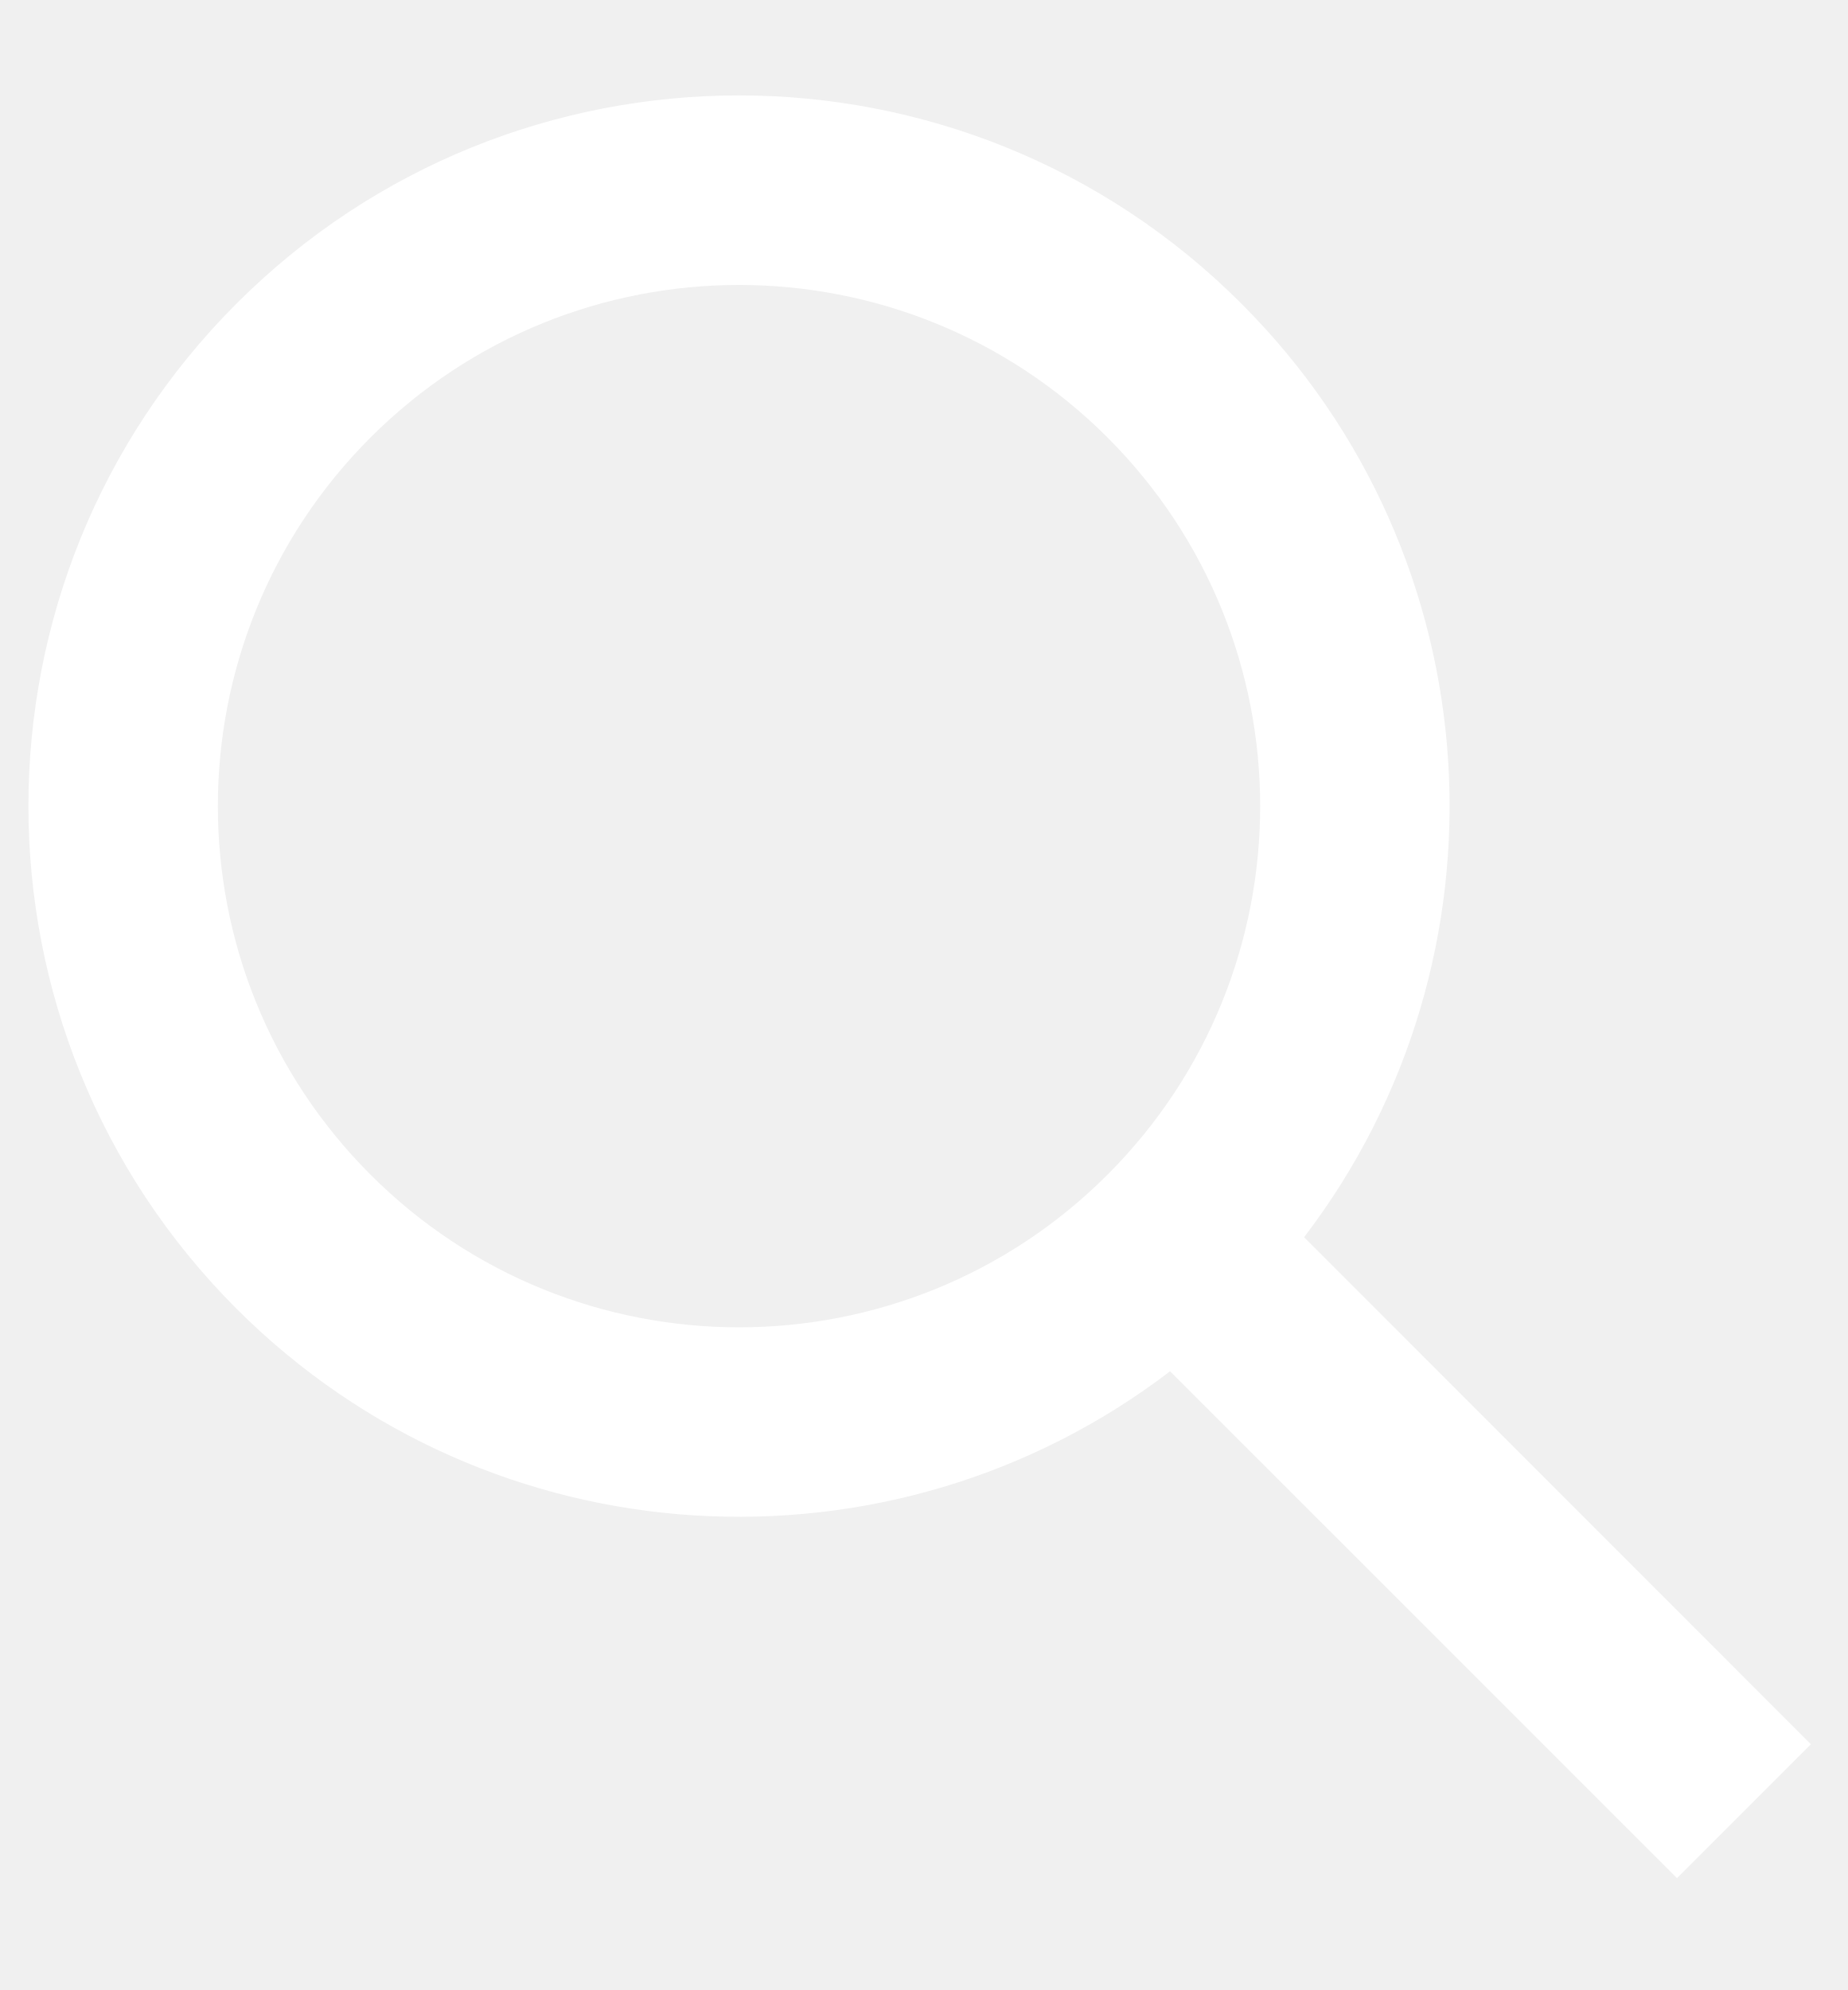
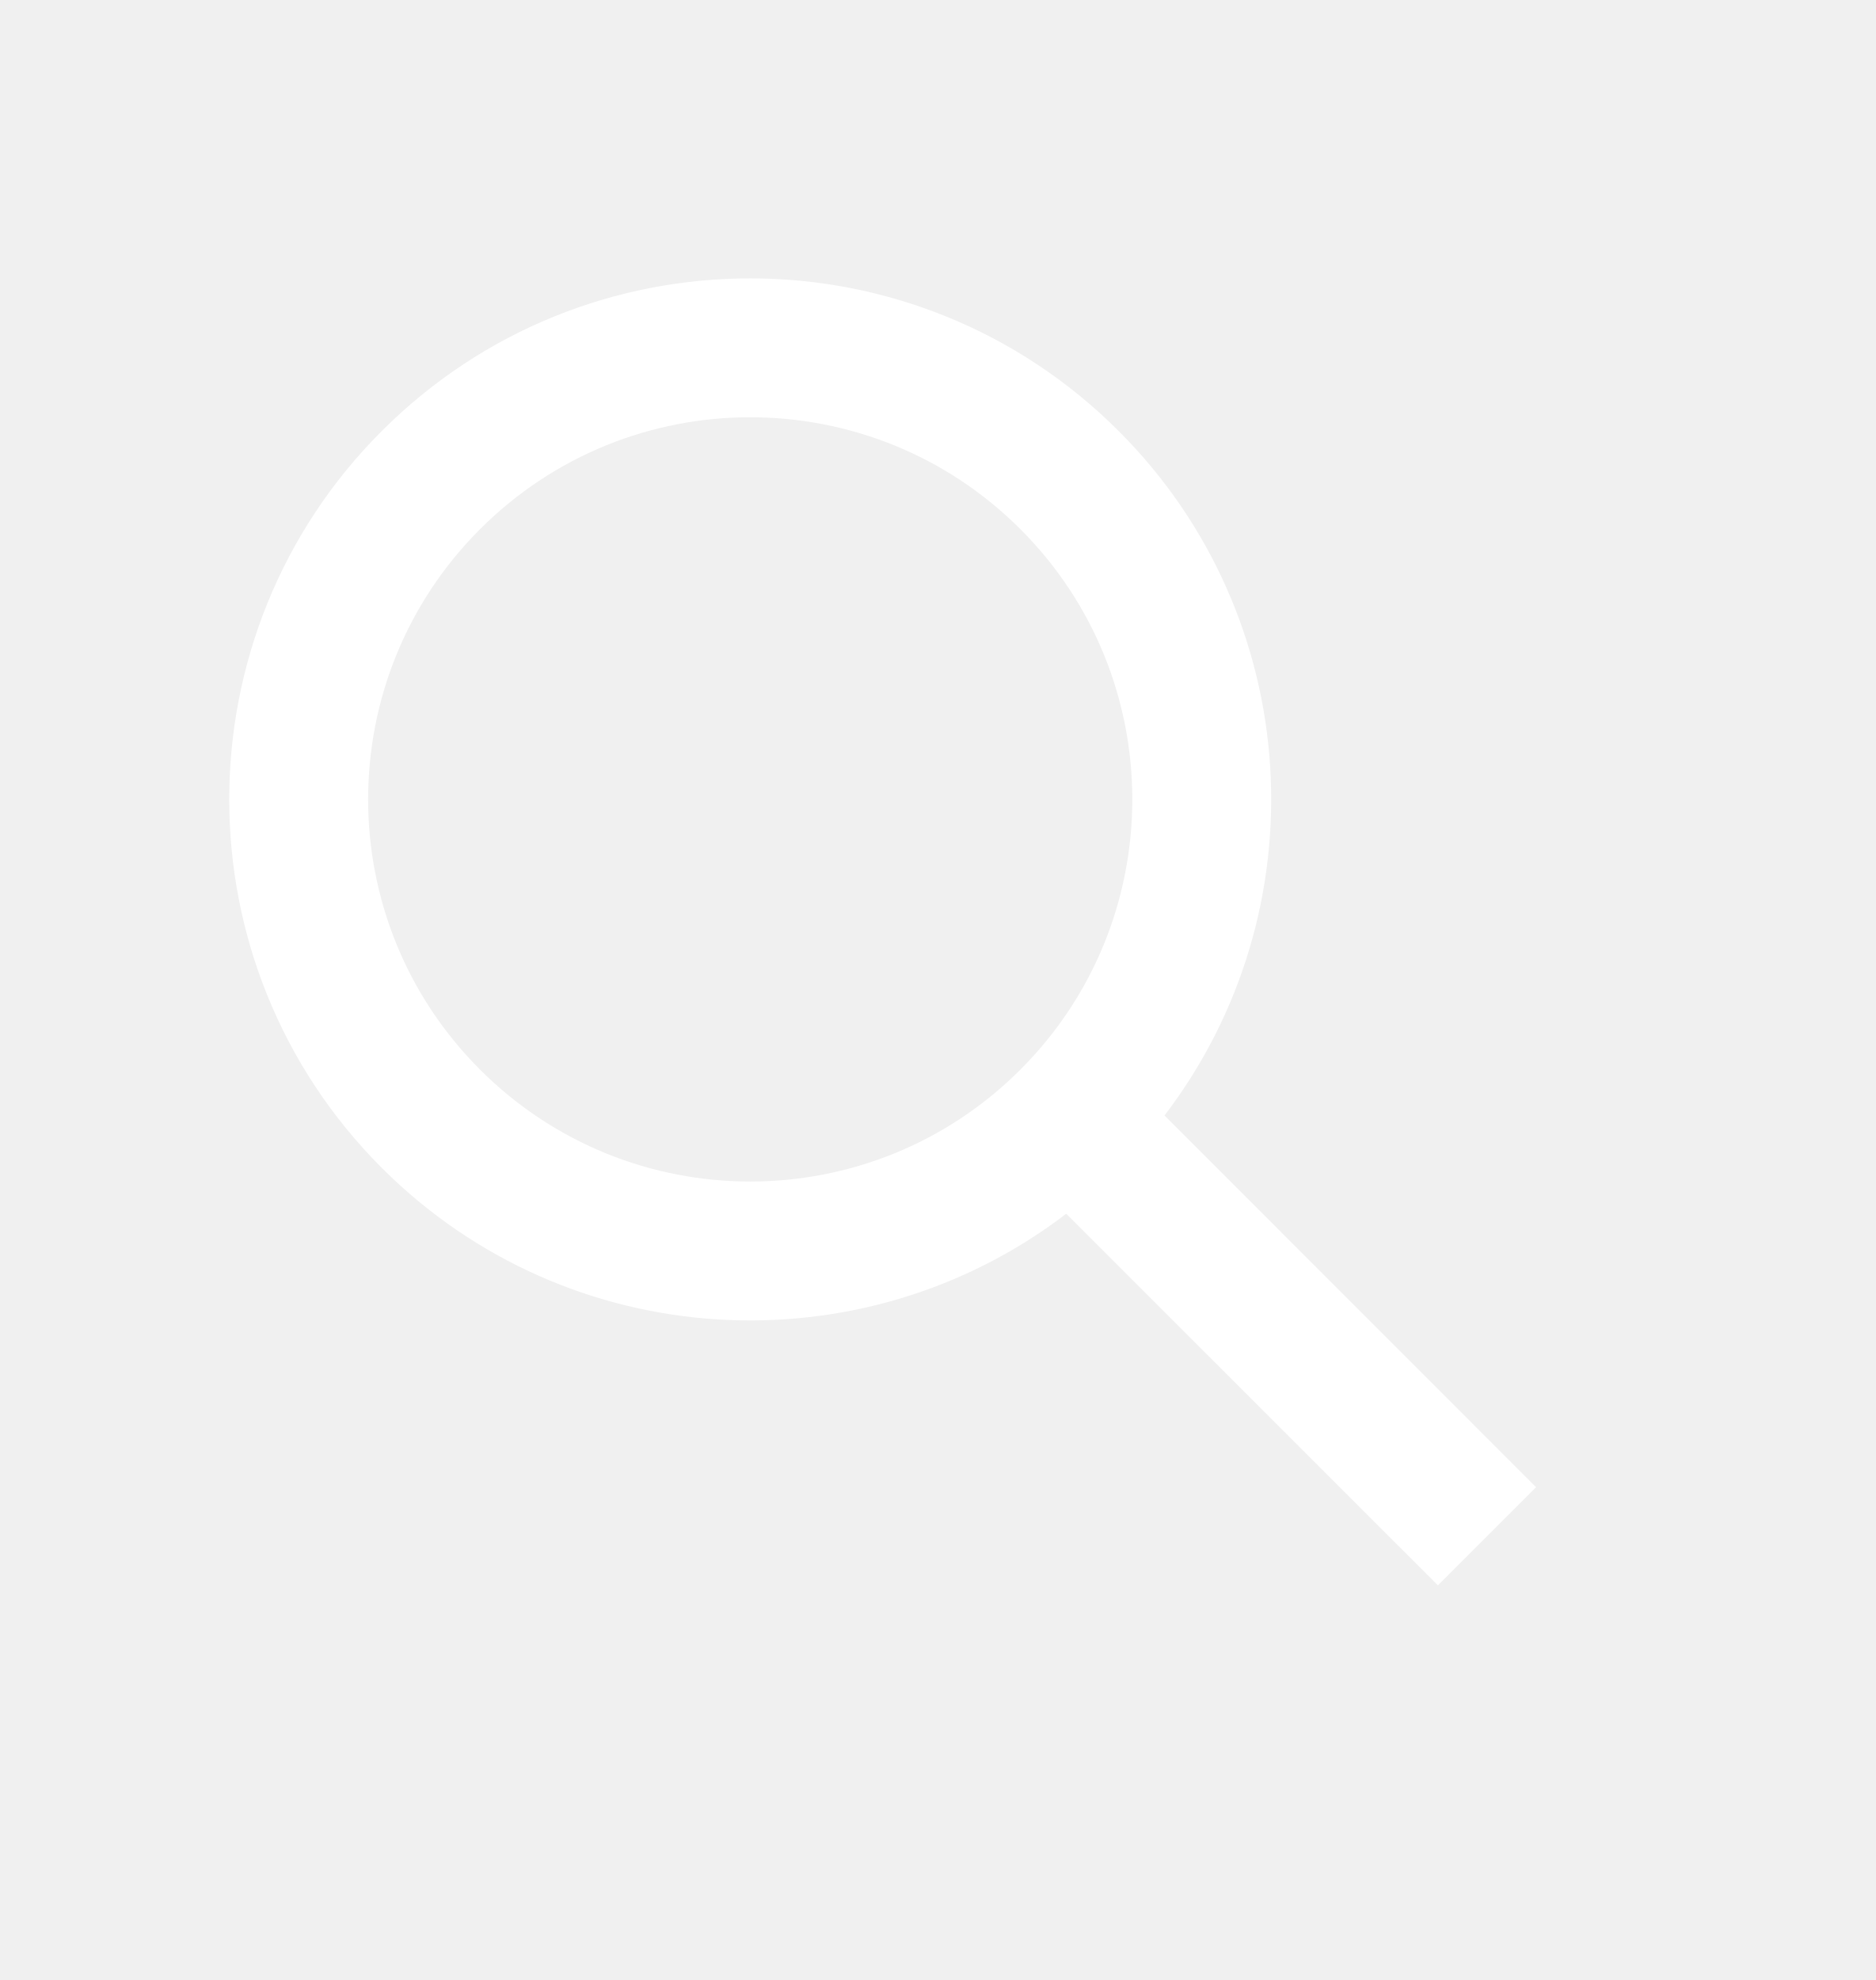
- <svg xmlns="http://www.w3.org/2000/svg" width="13" height="14" viewBox="0 0 13 14" fill="none">
-   <path fill-rule="evenodd" clip-rule="evenodd" d="M7.793 8.264C6.361 9.696 4.039 9.696 2.607 8.264C1.175 6.832 1.175 4.51 2.607 3.078C4.039 1.647 6.361 1.647 7.793 3.078C9.225 4.51 9.225 6.832 7.793 8.264ZM8.233 9.647C6.273 11.146 3.457 10.999 1.664 9.207C-0.288 7.254 -0.288 4.088 1.664 2.136C3.617 0.183 6.783 0.183 8.735 2.136C10.528 3.928 10.675 6.744 9.176 8.704L12.742 12.271L11.8 13.213L8.233 9.647Z" fill="white" />
+ <svg xmlns="http://www.w3.org/2000/svg" width="18" height="19" viewBox="0 0 18 19" fill="none">
+   <path fill-rule="evenodd" clip-rule="evenodd" d="M9.793 10.264C8.361 11.696 6.039 11.696 4.607 10.264C3.175 8.832 3.175 6.51 4.607 5.078C6.039 3.646 8.361 3.646 9.793 5.078C11.225 6.51 11.225 8.832 9.793 10.264ZM10.233 11.647C8.273 13.146 5.457 12.999 3.664 11.207C1.712 9.254 1.712 6.088 3.664 4.136C5.617 2.183 8.783 2.183 10.736 4.136C12.528 5.928 12.675 8.744 11.176 10.704L14.742 14.271L13.8 15.213L10.233 11.647Z" fill="white" />
</svg>
